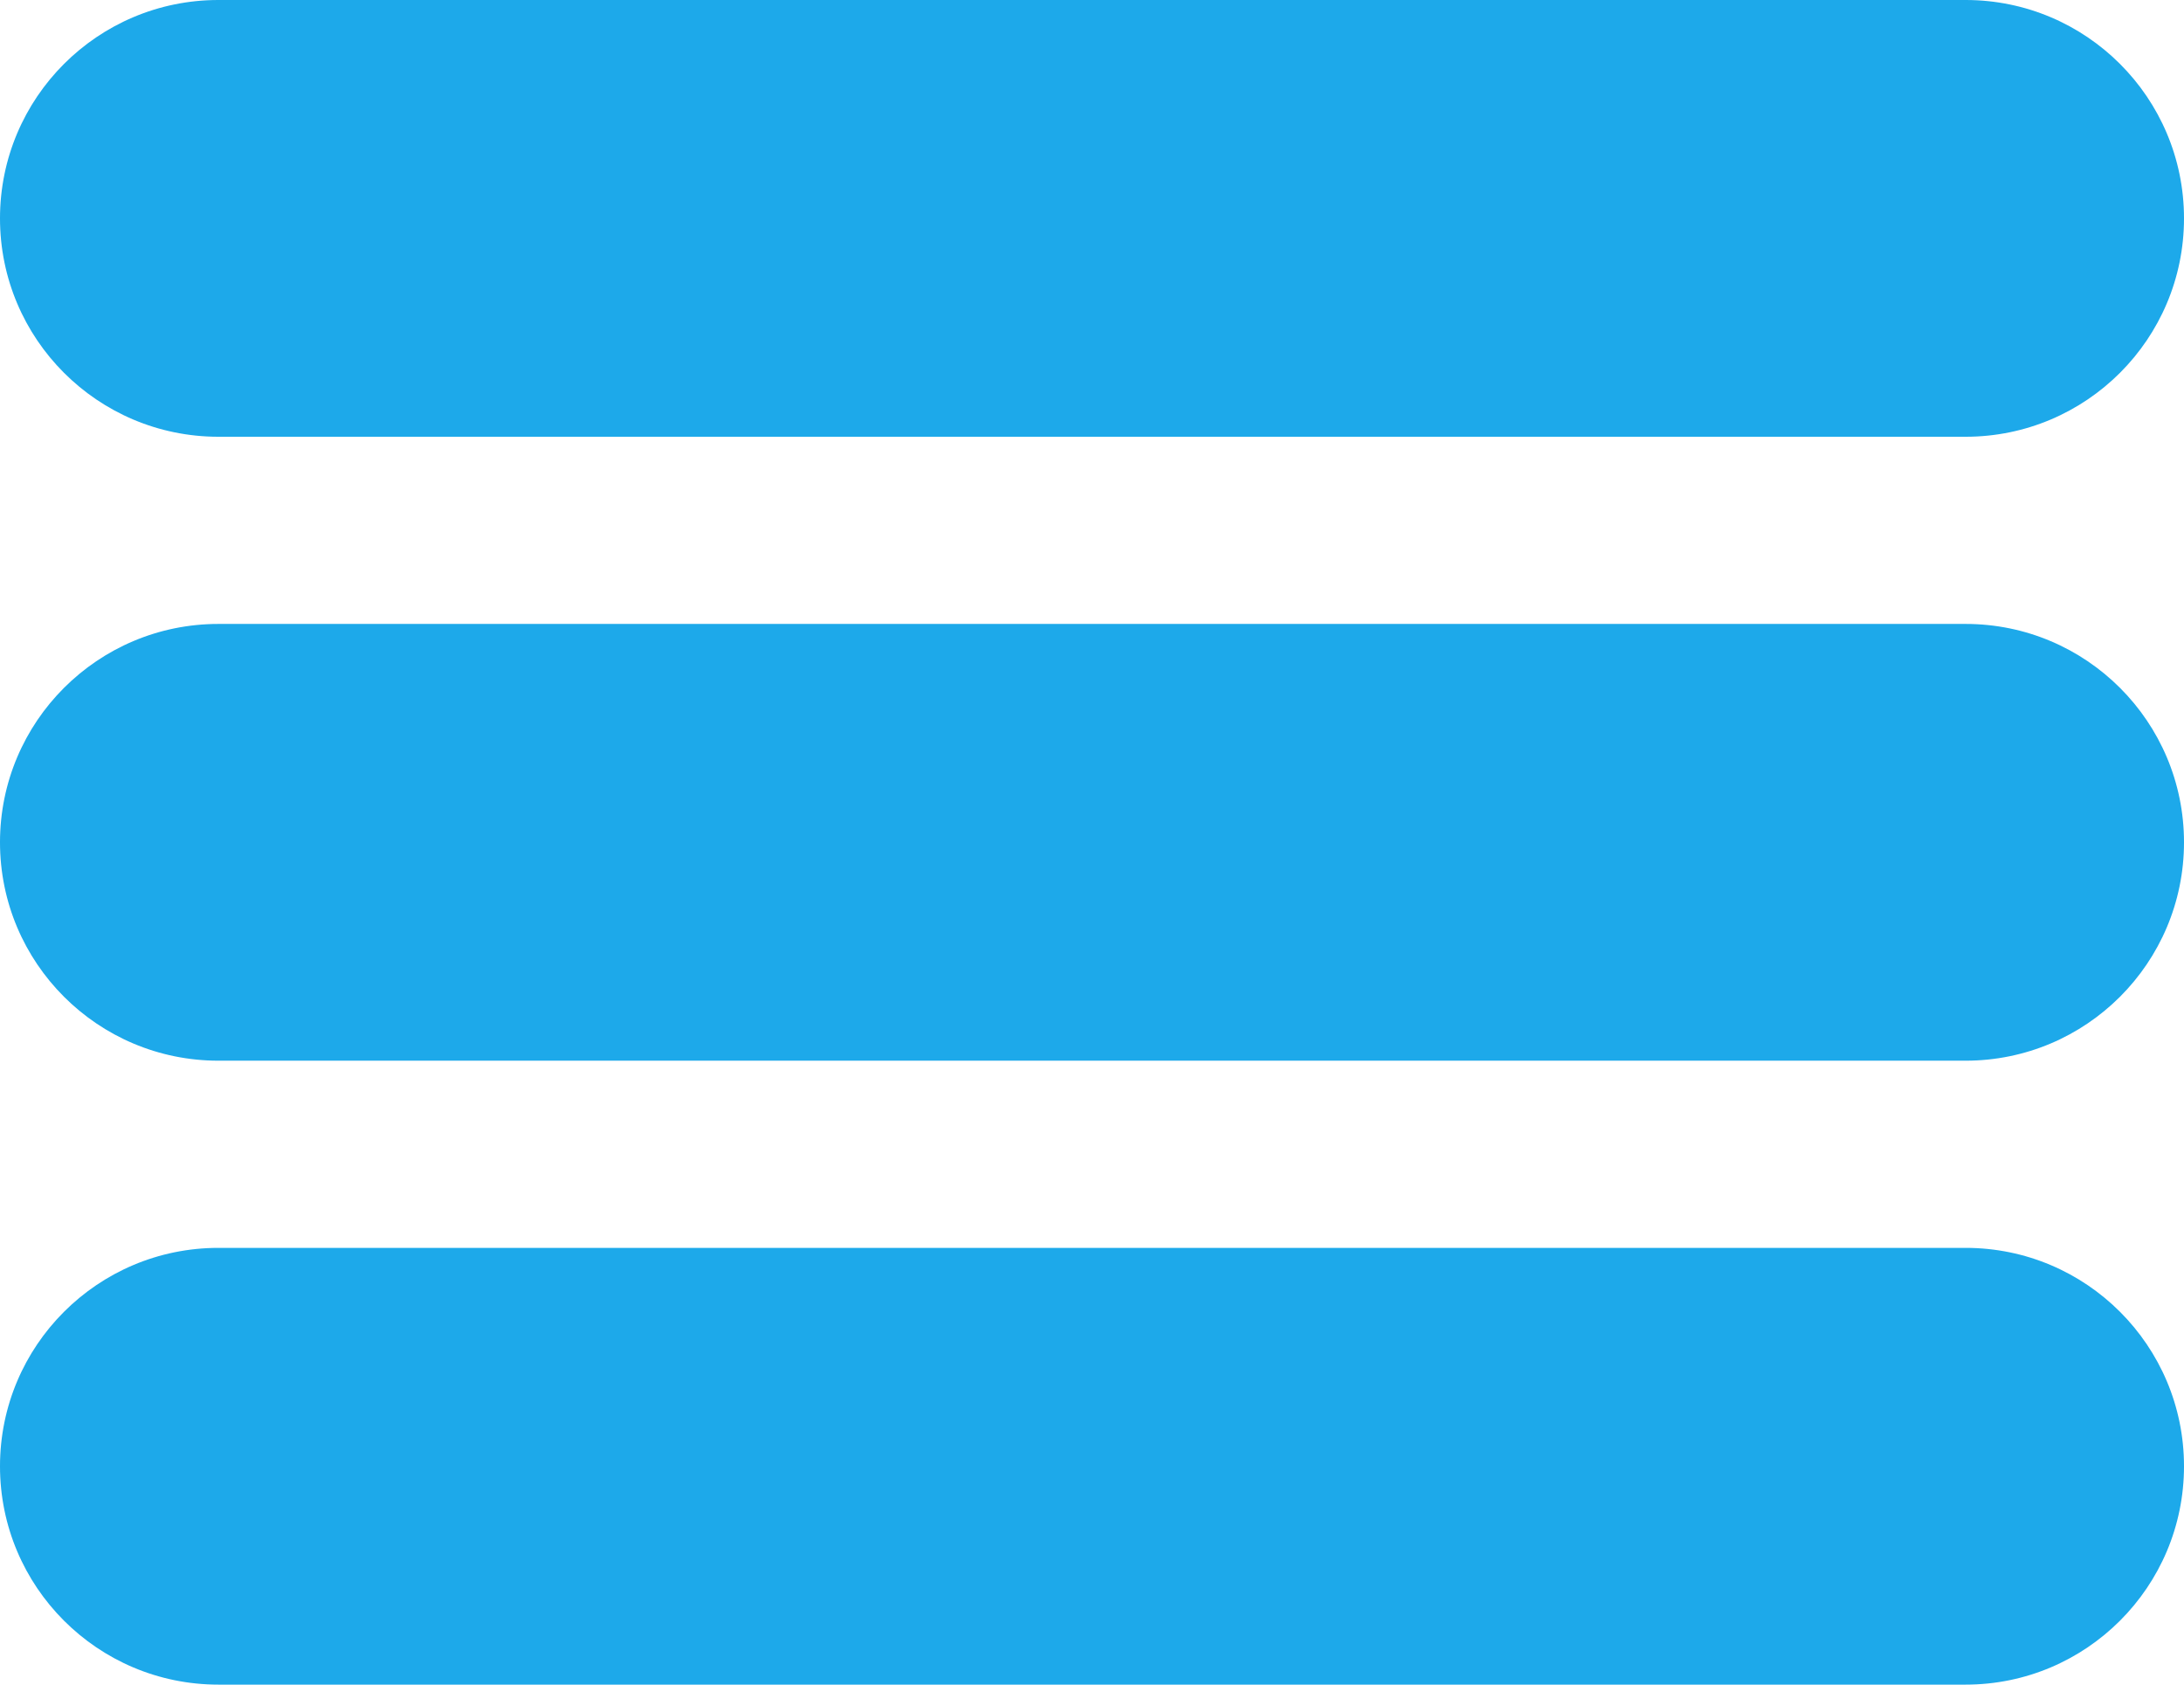
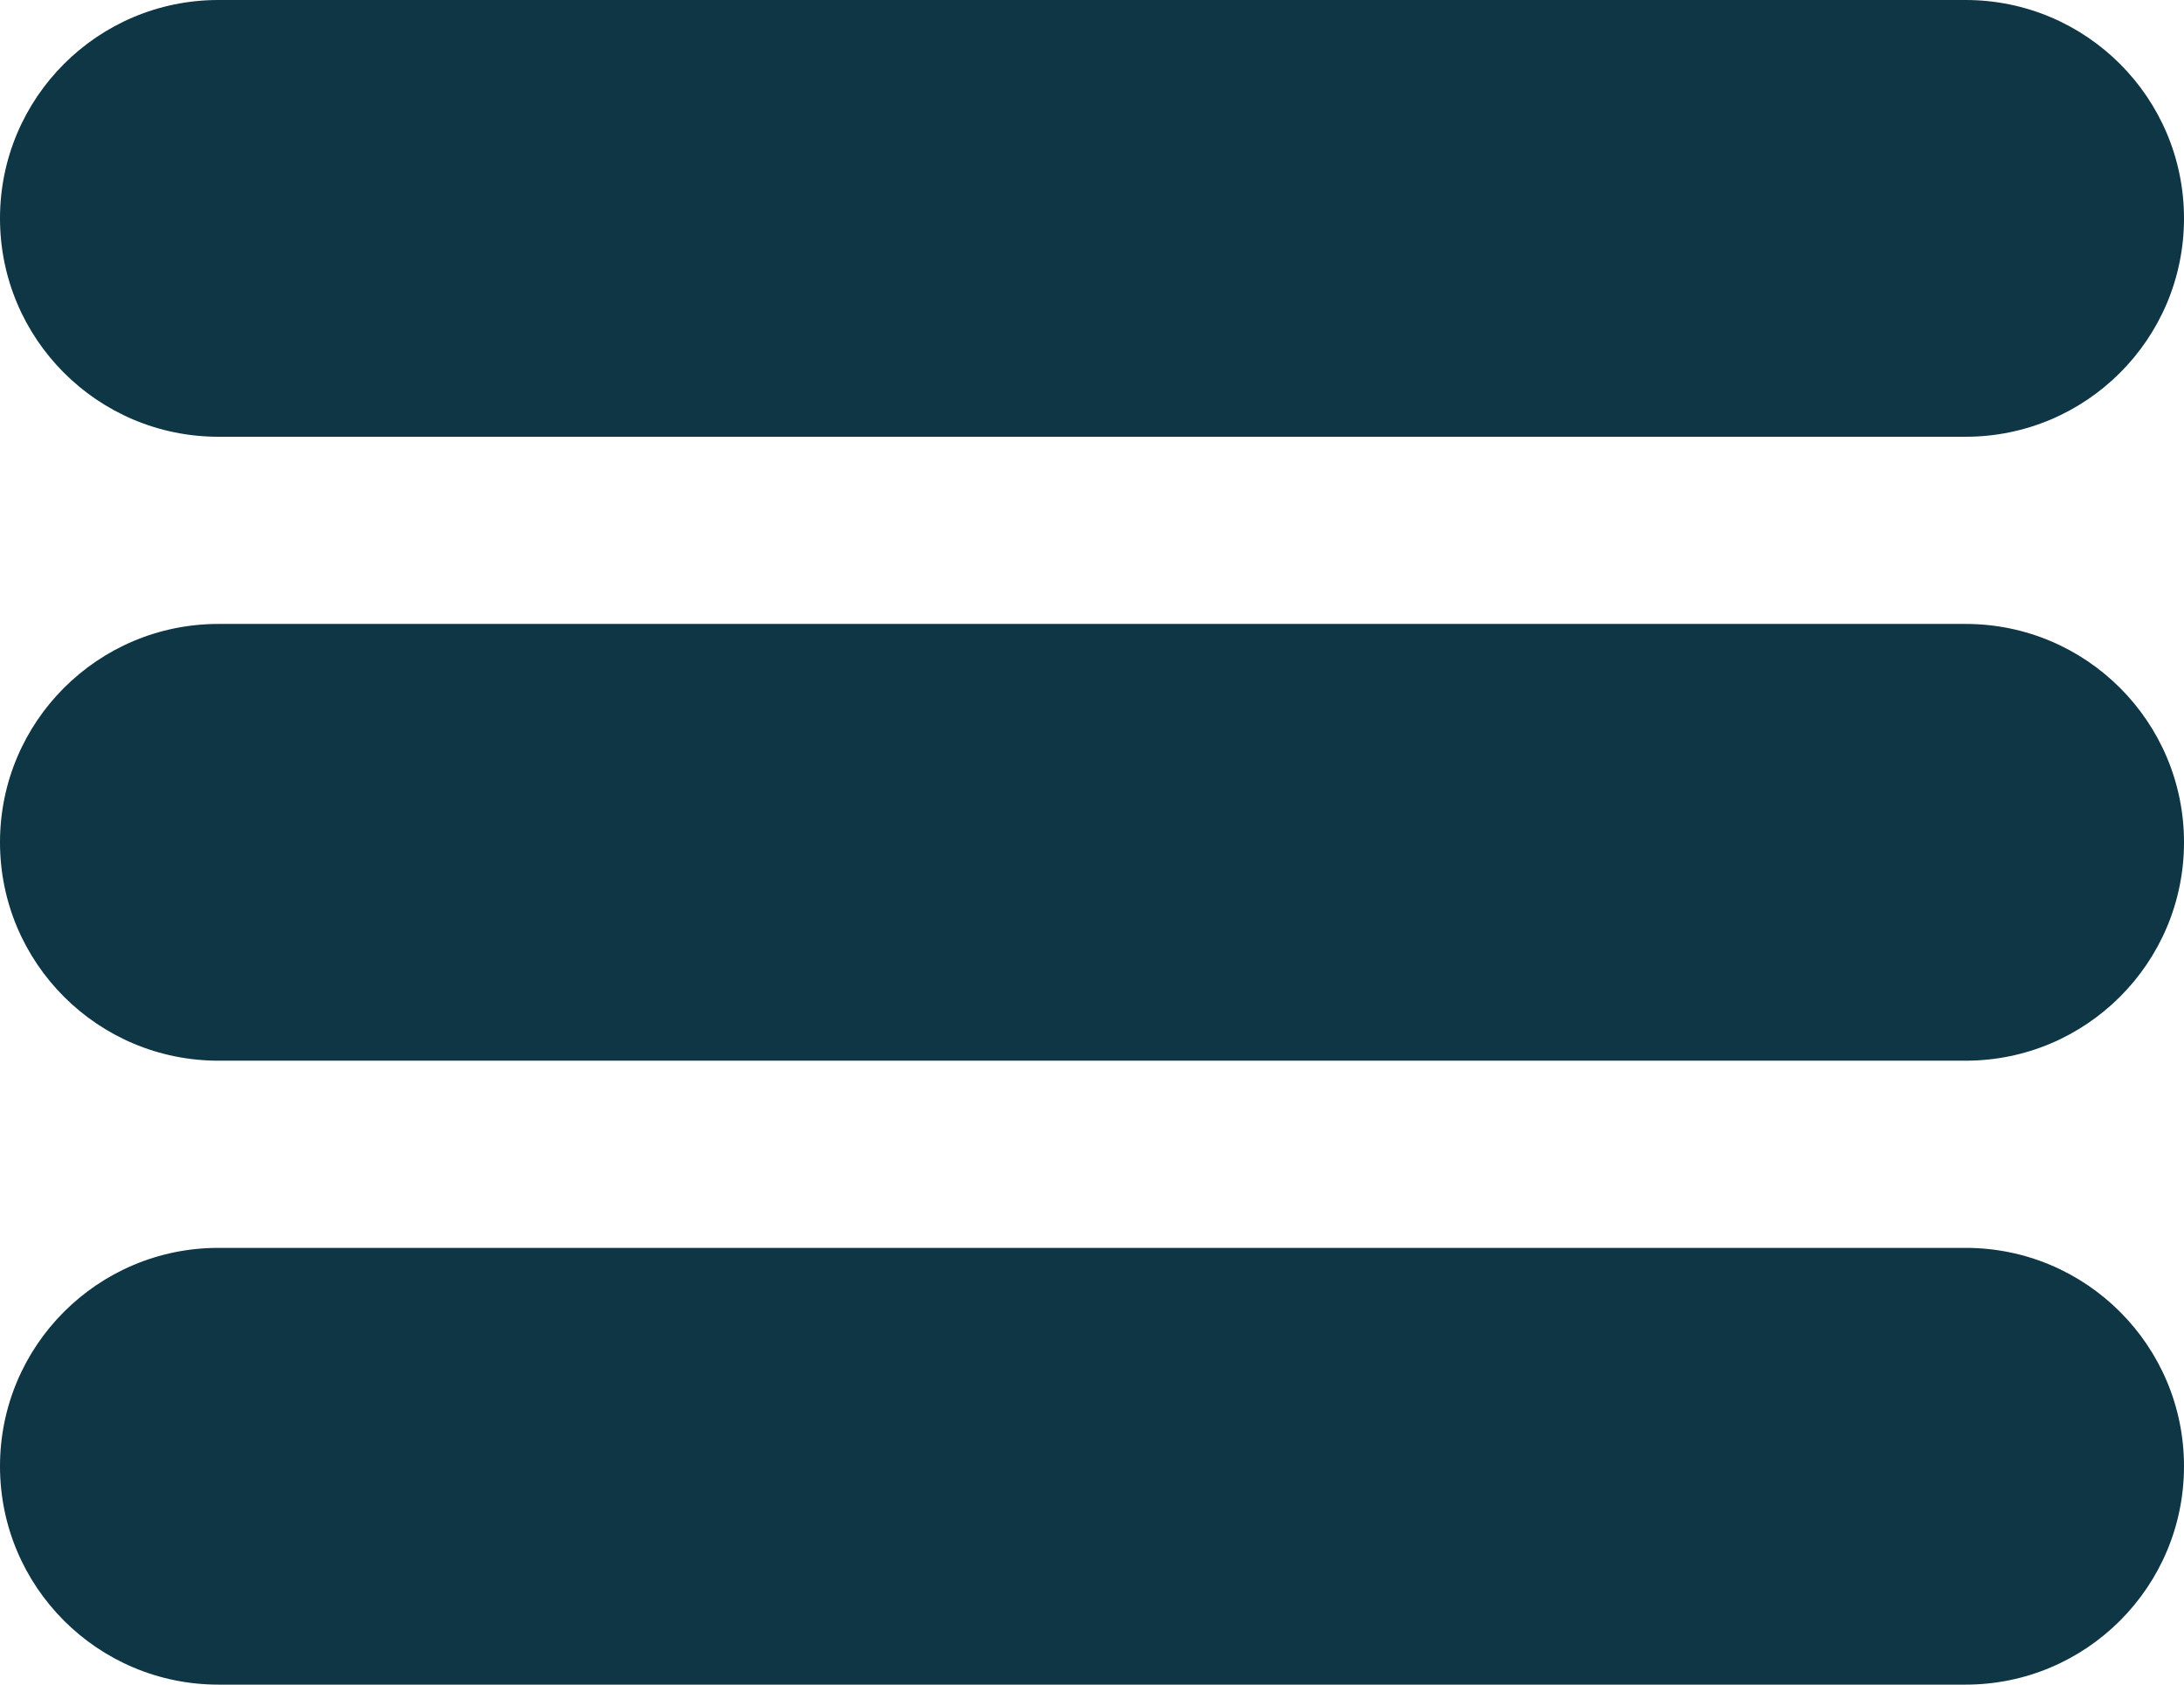
<svg xmlns="http://www.w3.org/2000/svg" width="35" height="27" viewBox="0 0 35 27" fill="none">
-   <rect width="35" height="7" rx="3.5" fill="#1DA9EA" />
-   <rect y="10" width="35" height="7" rx="3.5" fill="#1DA9EA" />
-   <rect y="20" width="35" height="7" rx="3.5" fill="#1DA9EA" />
+   <rect width="35" height="7" rx="3.5" fill="#0F3645" />
+   <rect y="10" width="35" height="7" rx="3.5" fill="#0F3645" />
+   <rect y="20" width="35" height="7" rx="3.5" fill="#0F3645" />
</svg>
